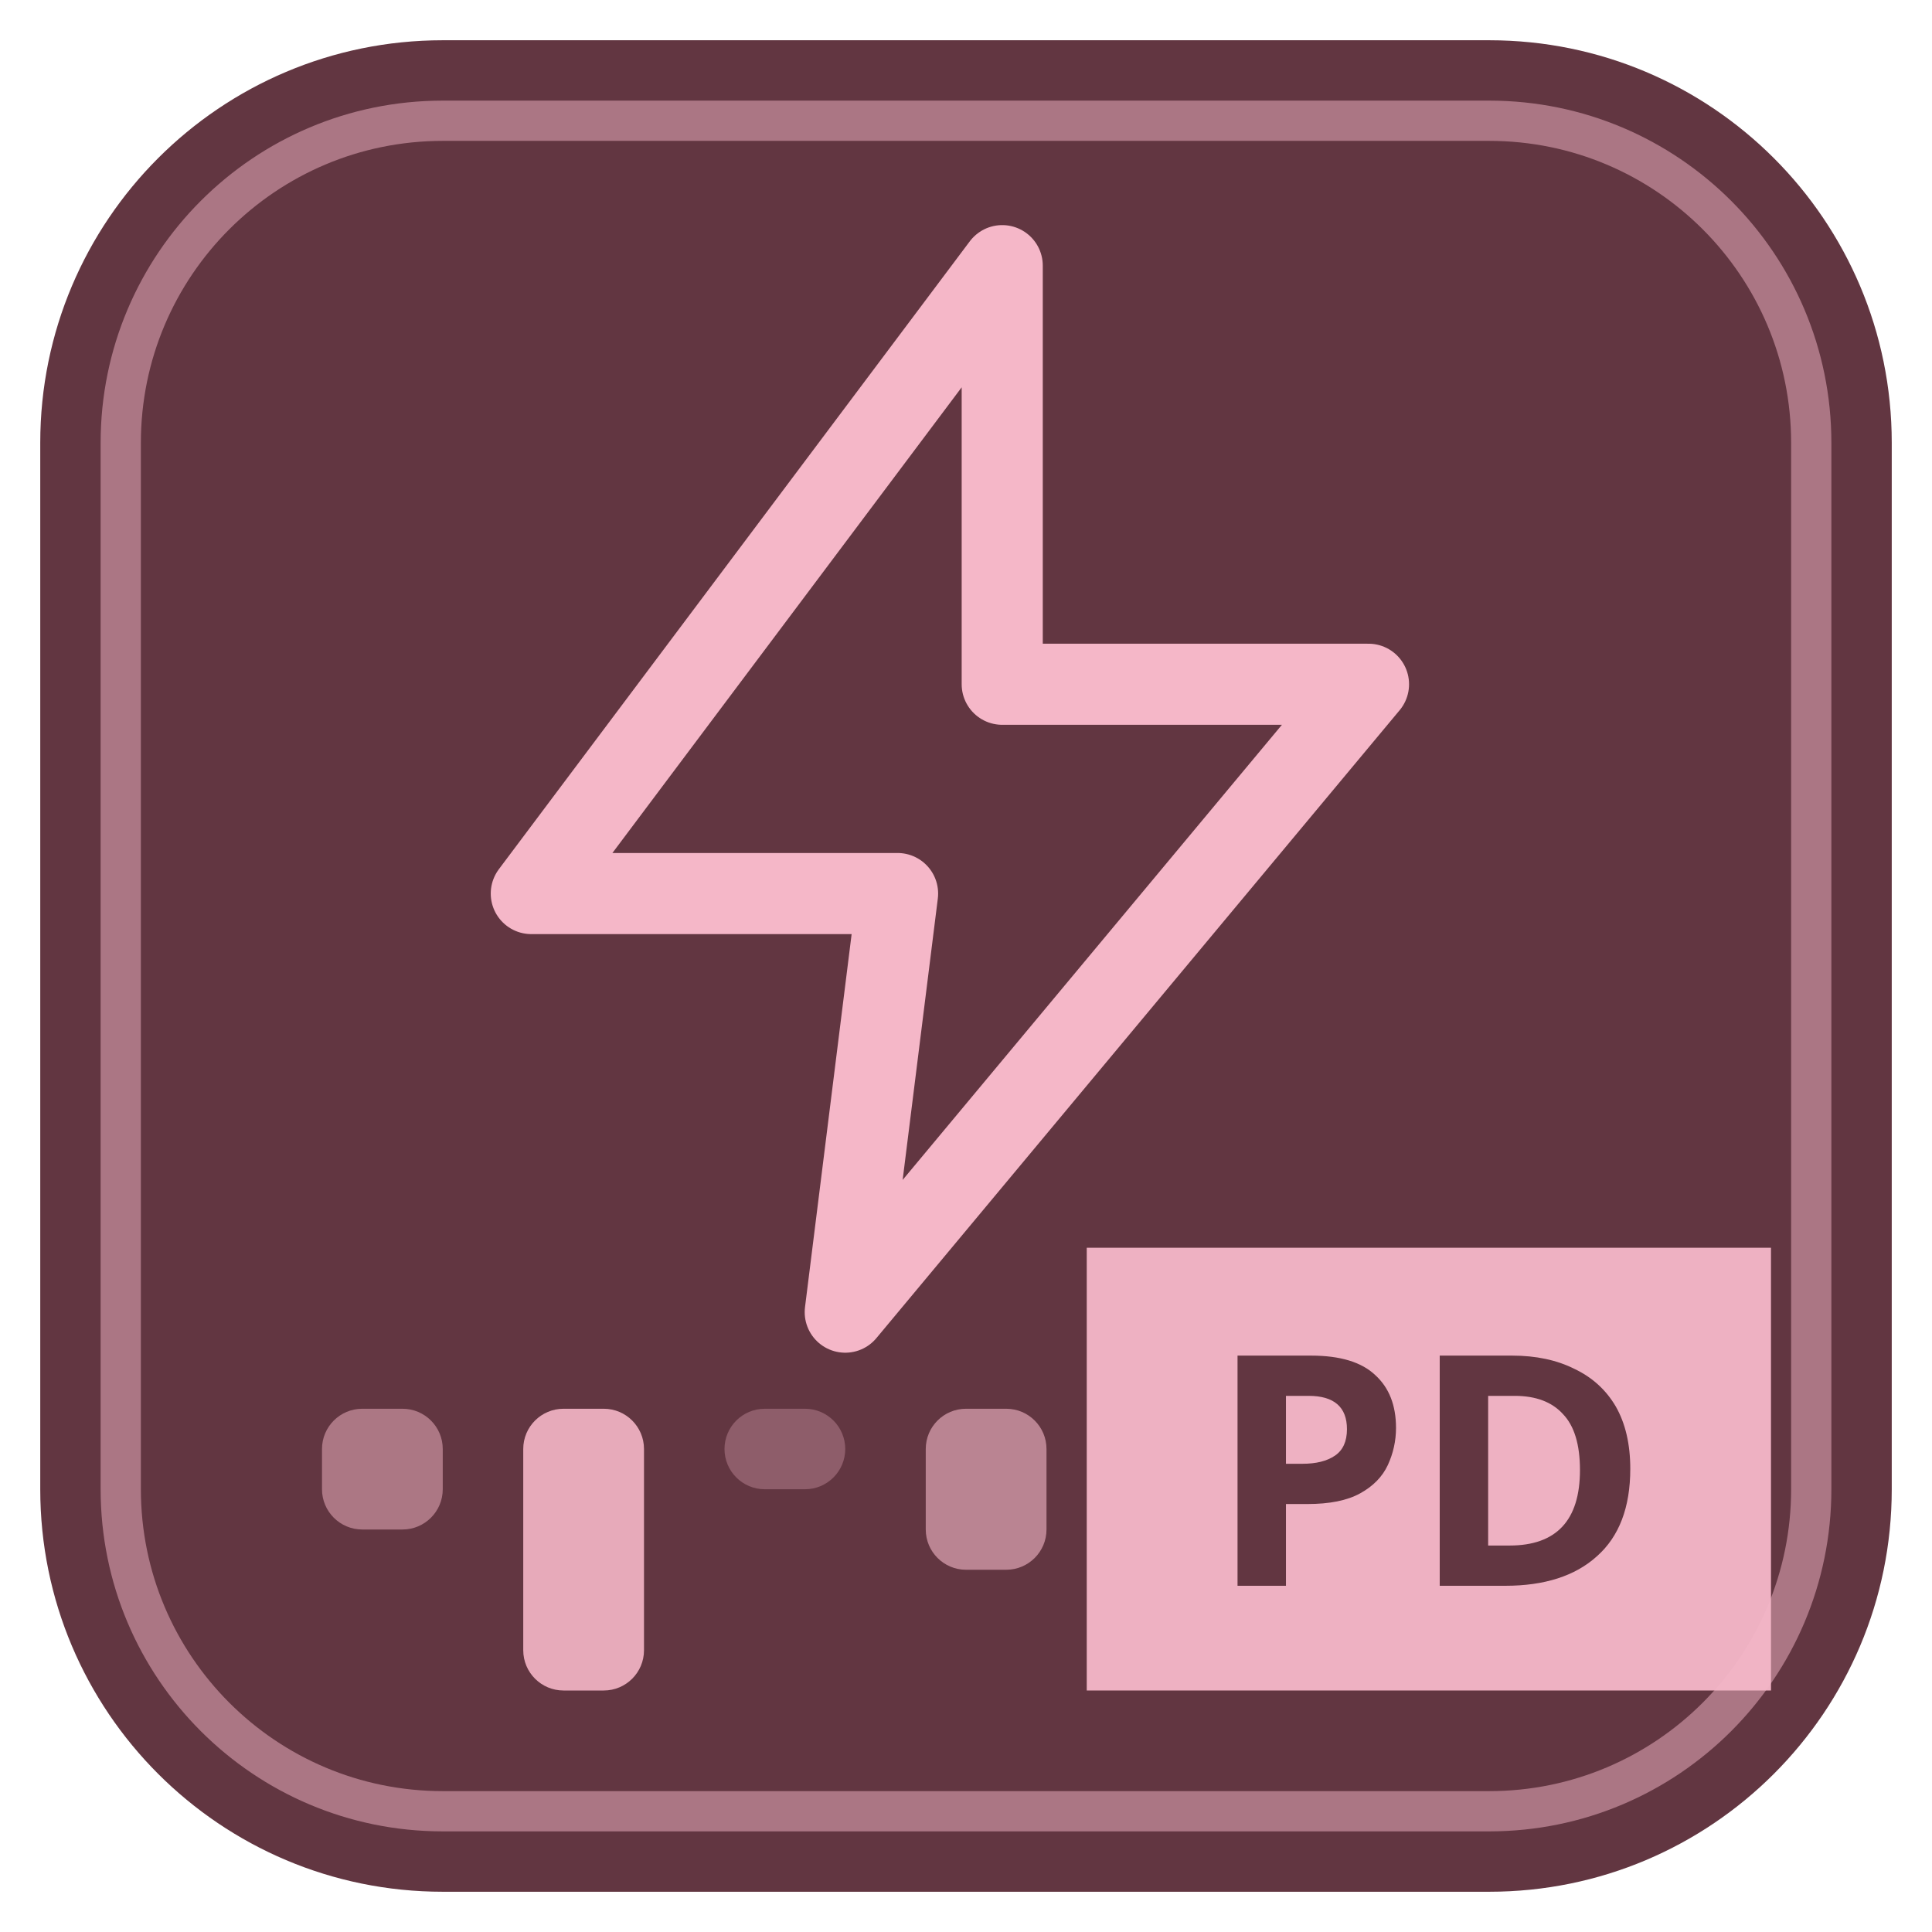
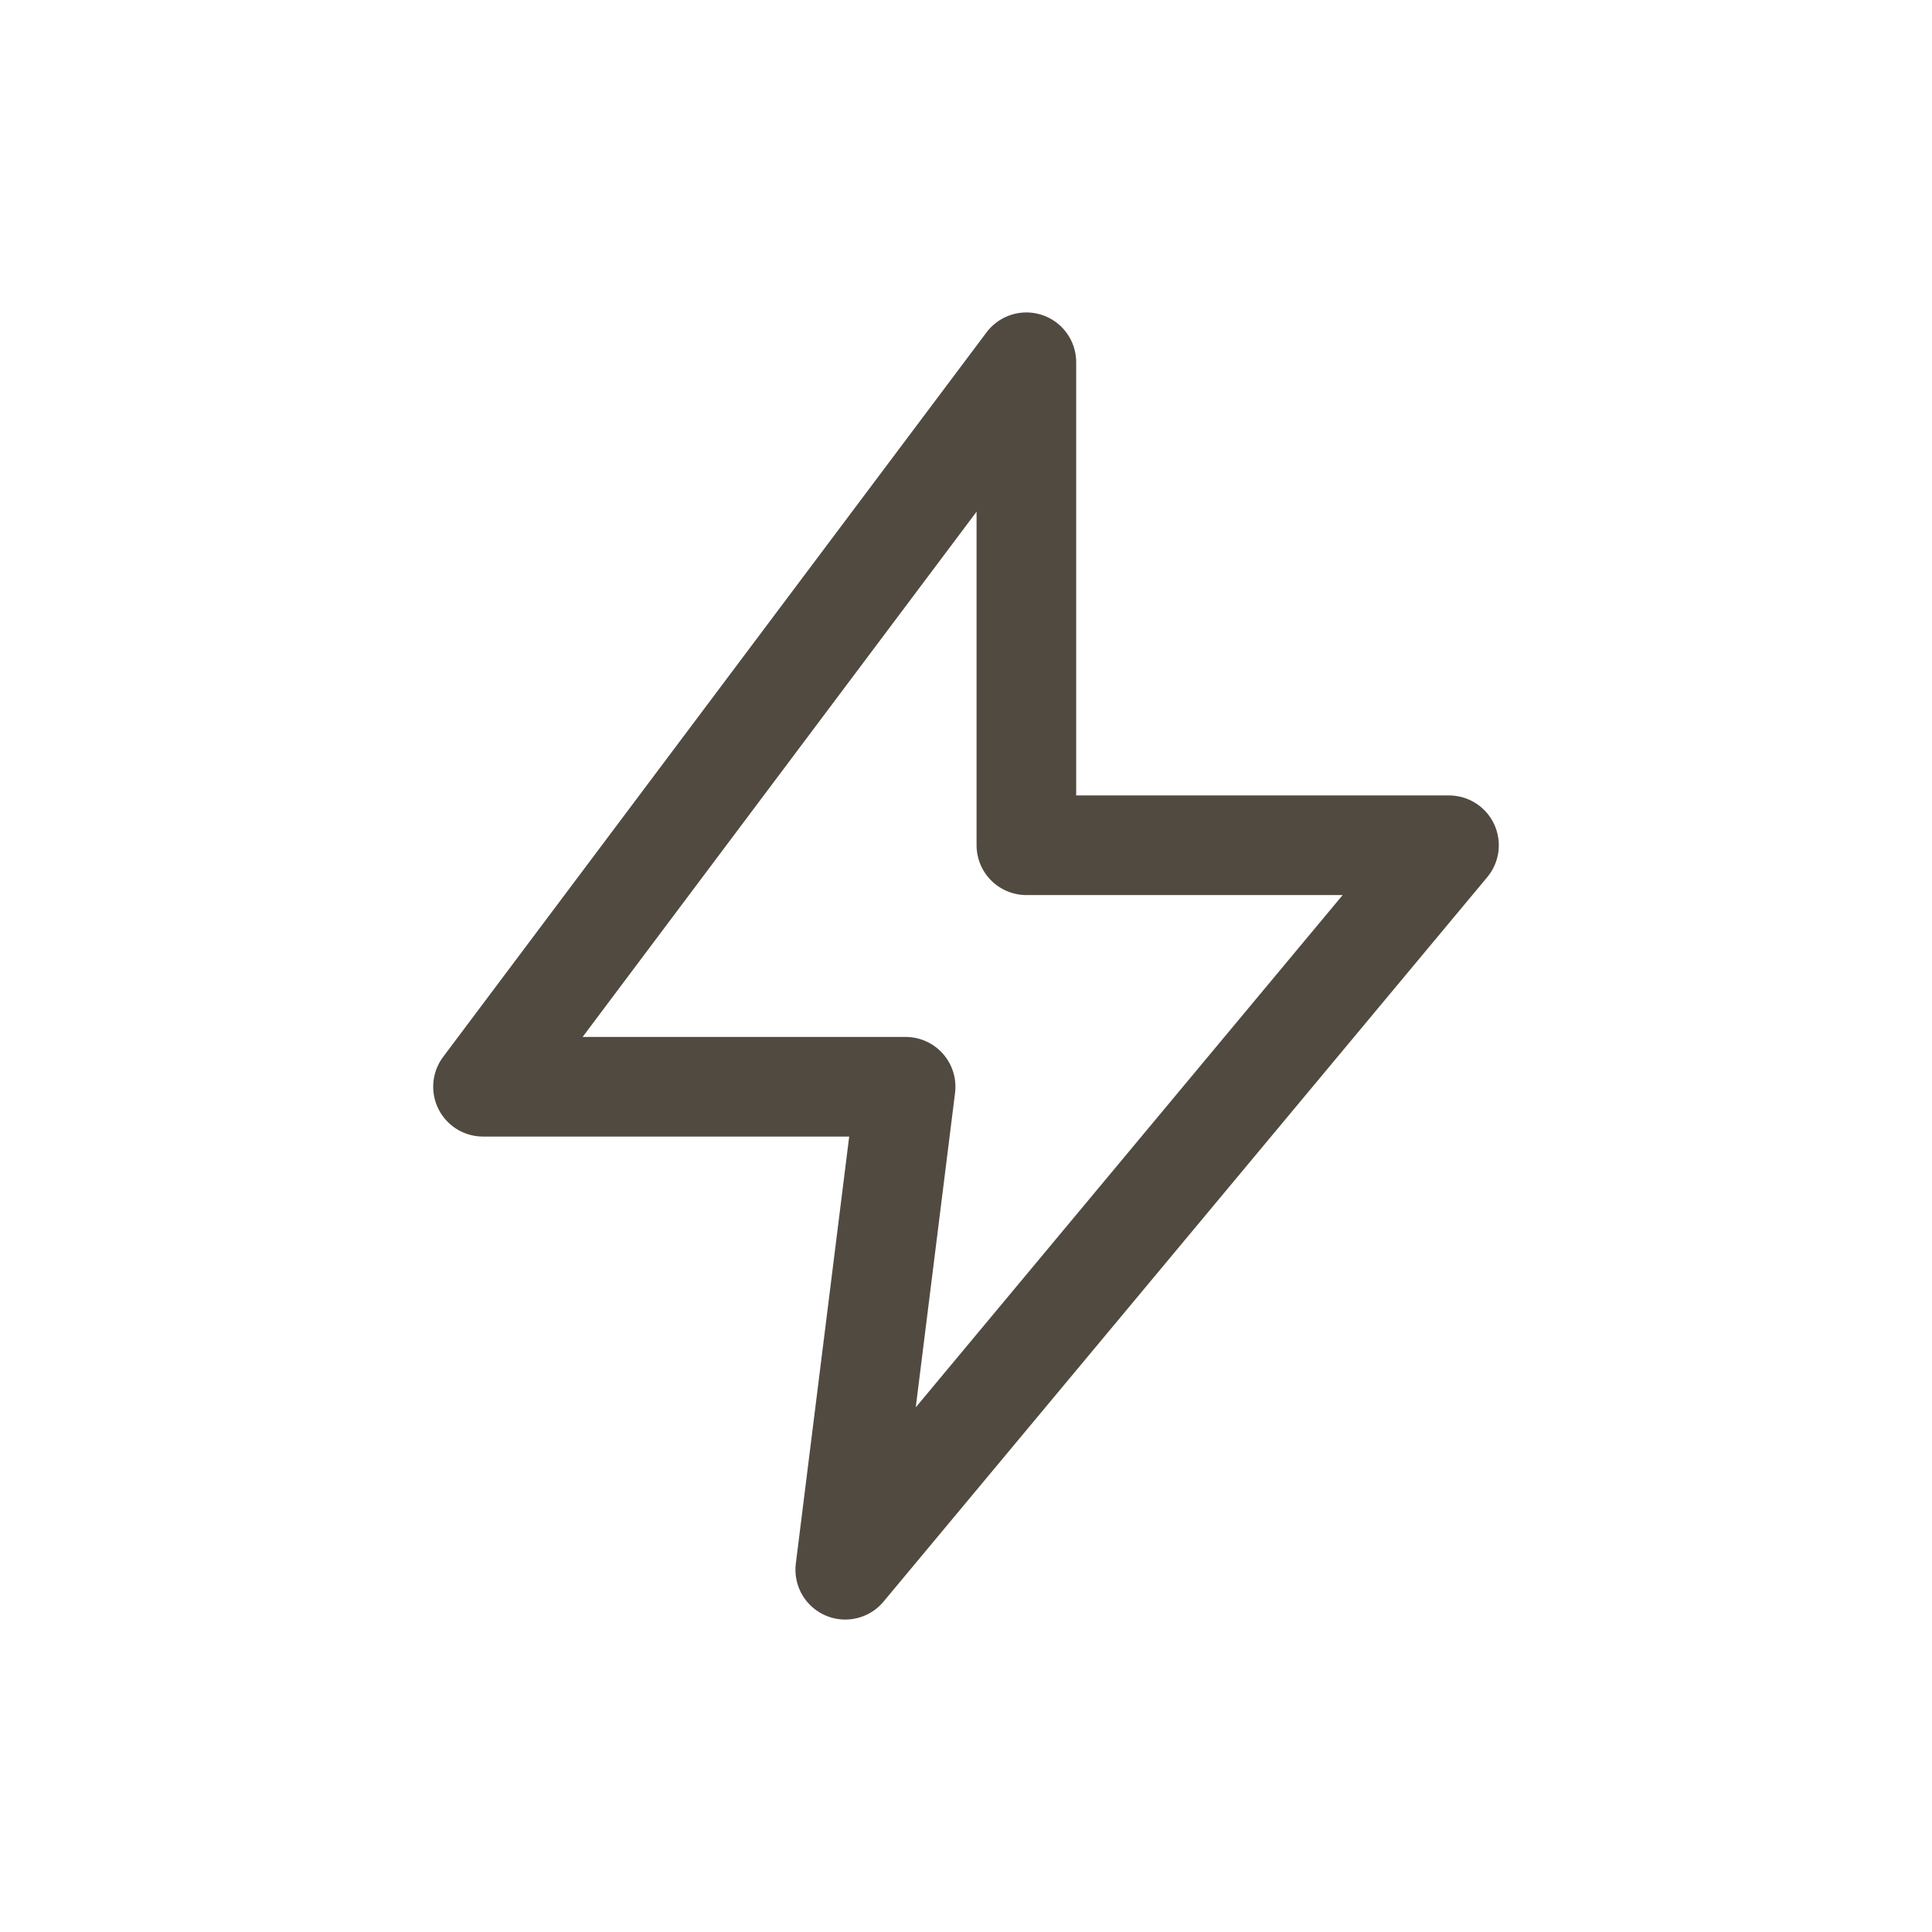
- <svg xmlns="http://www.w3.org/2000/svg" viewBox="0 0 48 48">
-   <rect x="1" y="1" width="46" height="46" rx="10" fill="#623641" />
-   <rect x="3" y="3" width="42" height="42" rx="8" fill="none" stroke="#f5b7c8" stroke-opacity=".5" />
-   <g transform="translate(8 4) scale(1.3)" fill="none" stroke="#f5b7c8" stroke-width="1.55" stroke-linecap="round" stroke-linejoin="round">
+ <svg xmlns="http://www.w3.org/2000/svg" viewBox="0 0 48 48" aria-hidden="true">
+   <g transform="translate(6 6) scale(1.5)" fill="none" stroke="#514a41" stroke-width="1.65" stroke-linecap="round" stroke-linejoin="round">
    <path d="m13 2-9 12h7l-1 8 10-12h-7Z" />
  </g>
-   <rect x="8" y="35" width="3" height="3" rx="1" fill="#f5b7c8" opacity=".5" />
-   <rect x="13" y="35" width="3" height="7" rx="1" fill="#f5b7c8" opacity=".9" />
-   <rect x="18" y="35" width="3" height="2" rx="1" fill="#f5b7c8" opacity=".3" />
-   <rect x="23" y="35" width="3" height="4" rx="1" fill="#f5b7c8" opacity=".6" />
-   <path d="M27 31h17v11H27z" fill="#f5b7c8" opacity=".95" />
-   <text x="35.5" y="39.4" fill="#623641" text-anchor="middle" font-family="sans-serif" font-size="8" font-weight="bold">PD</text>
</svg>
